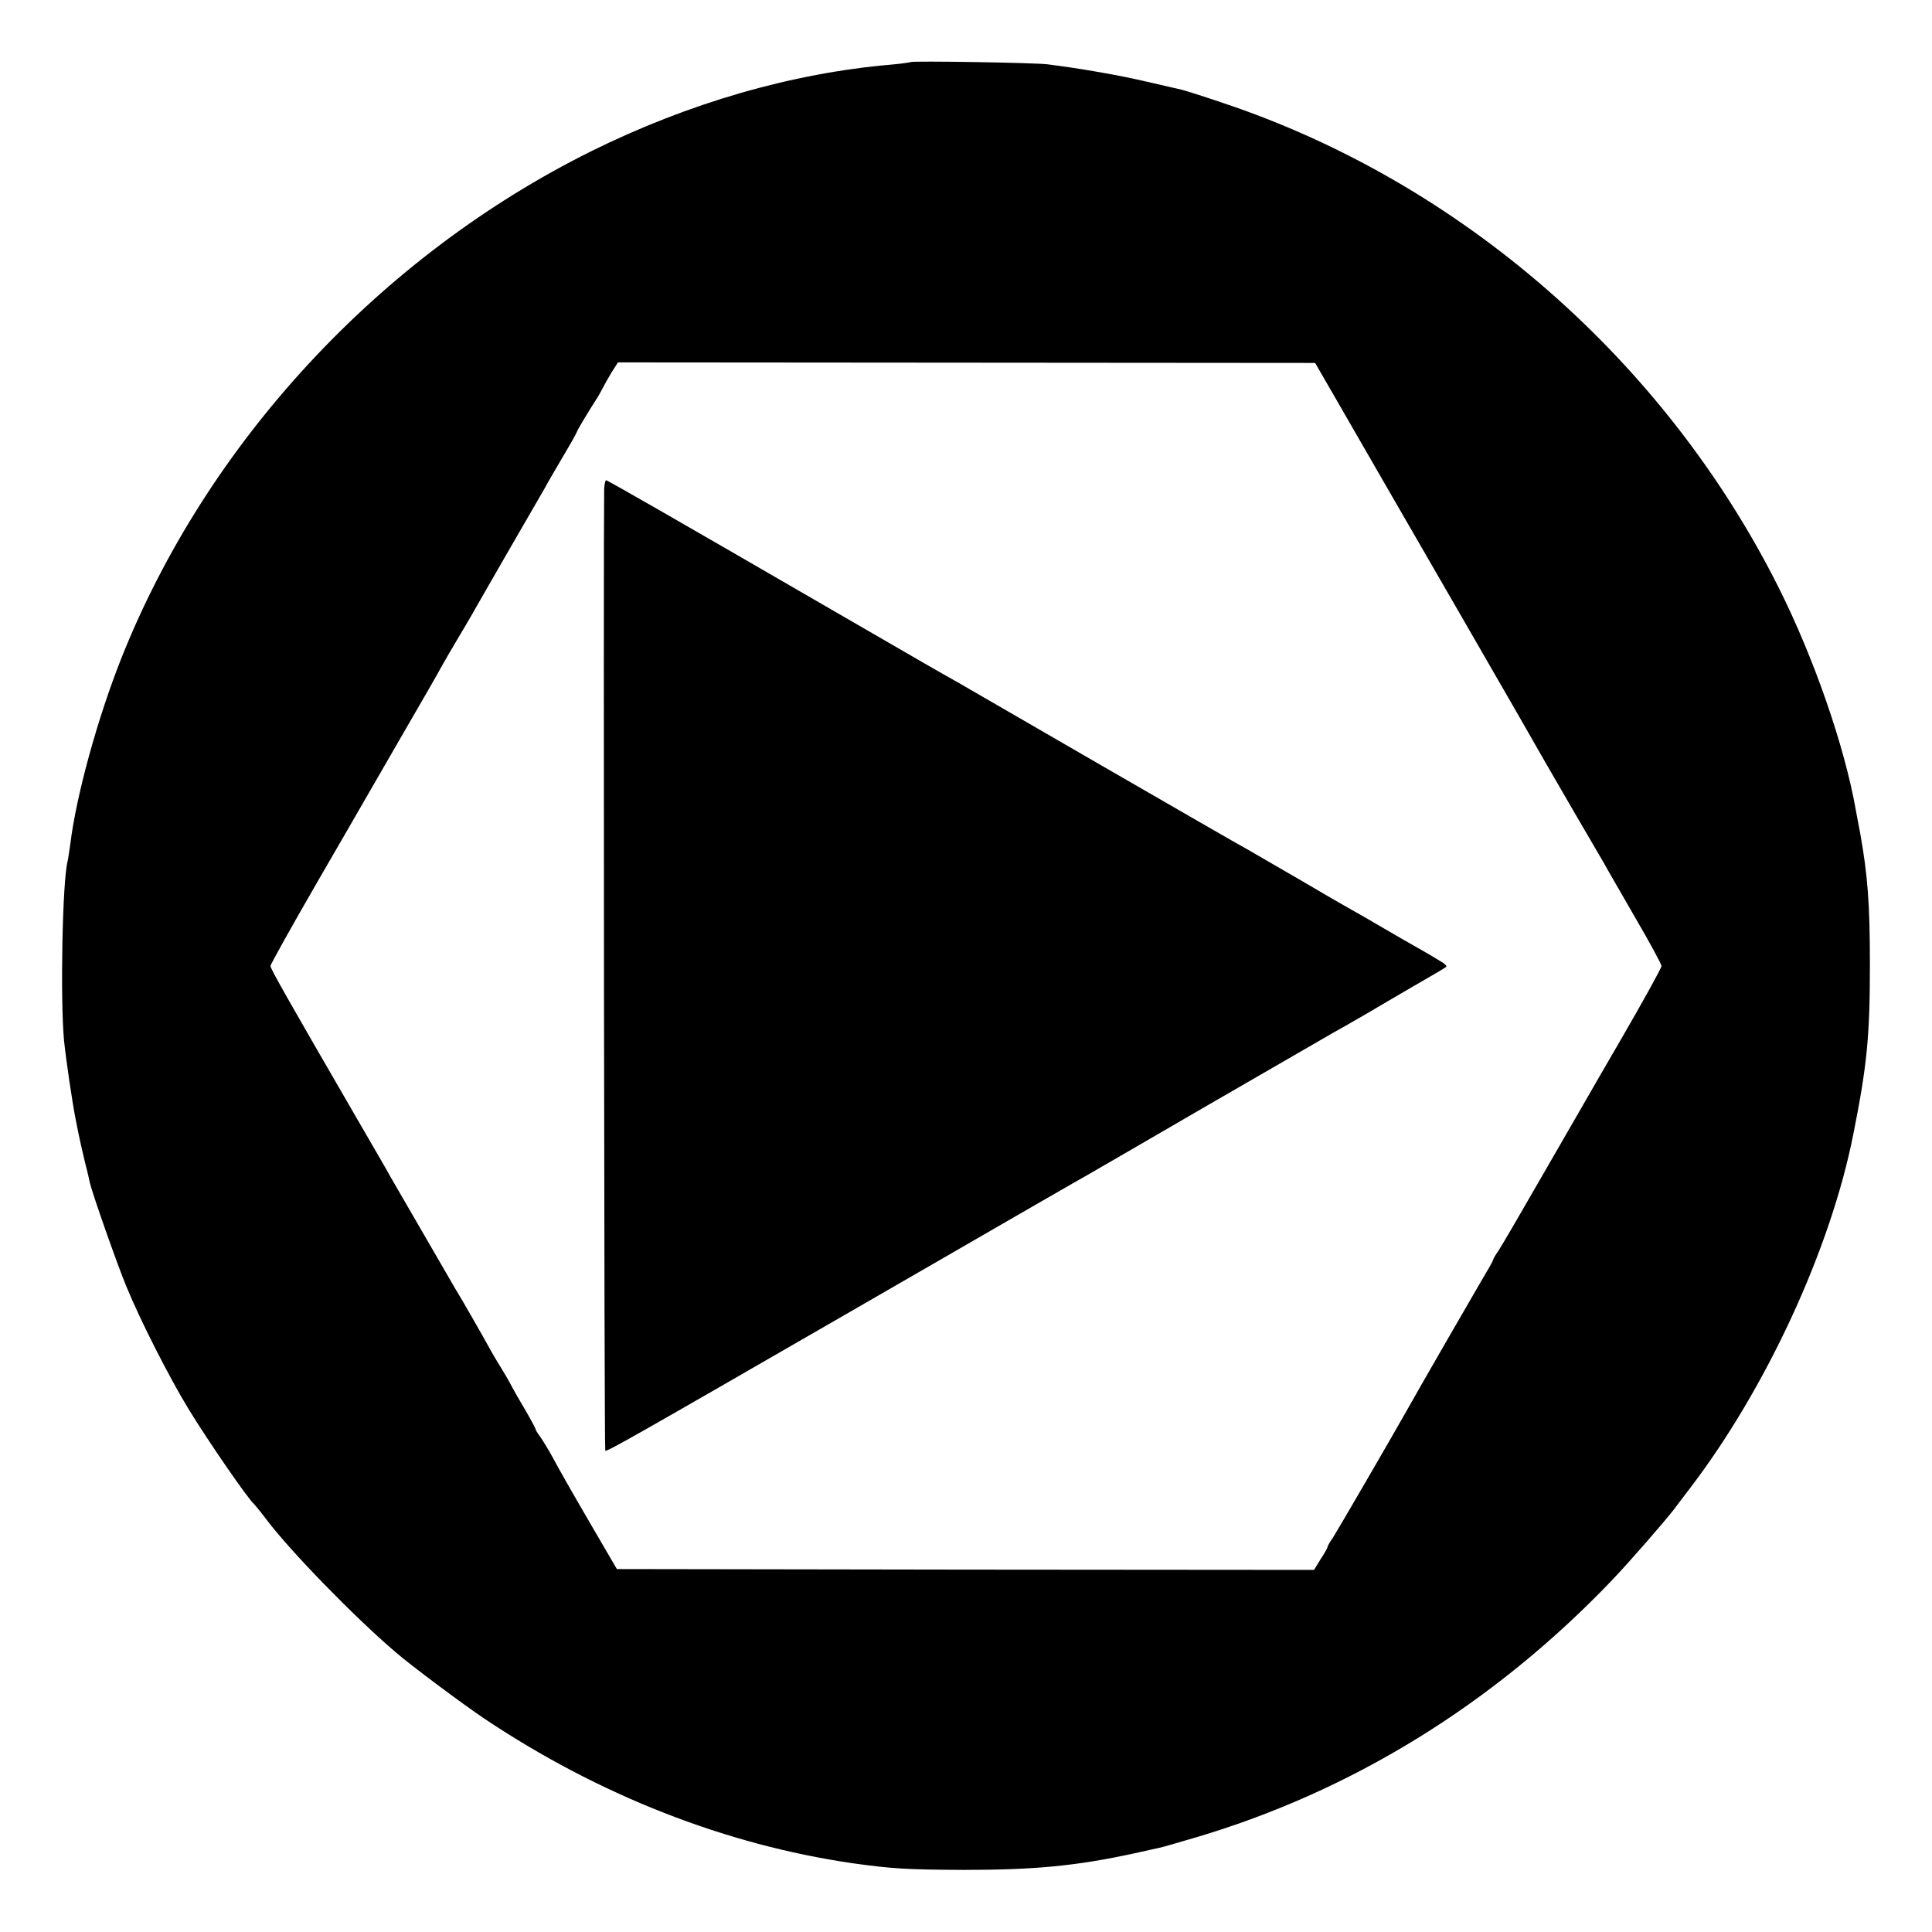
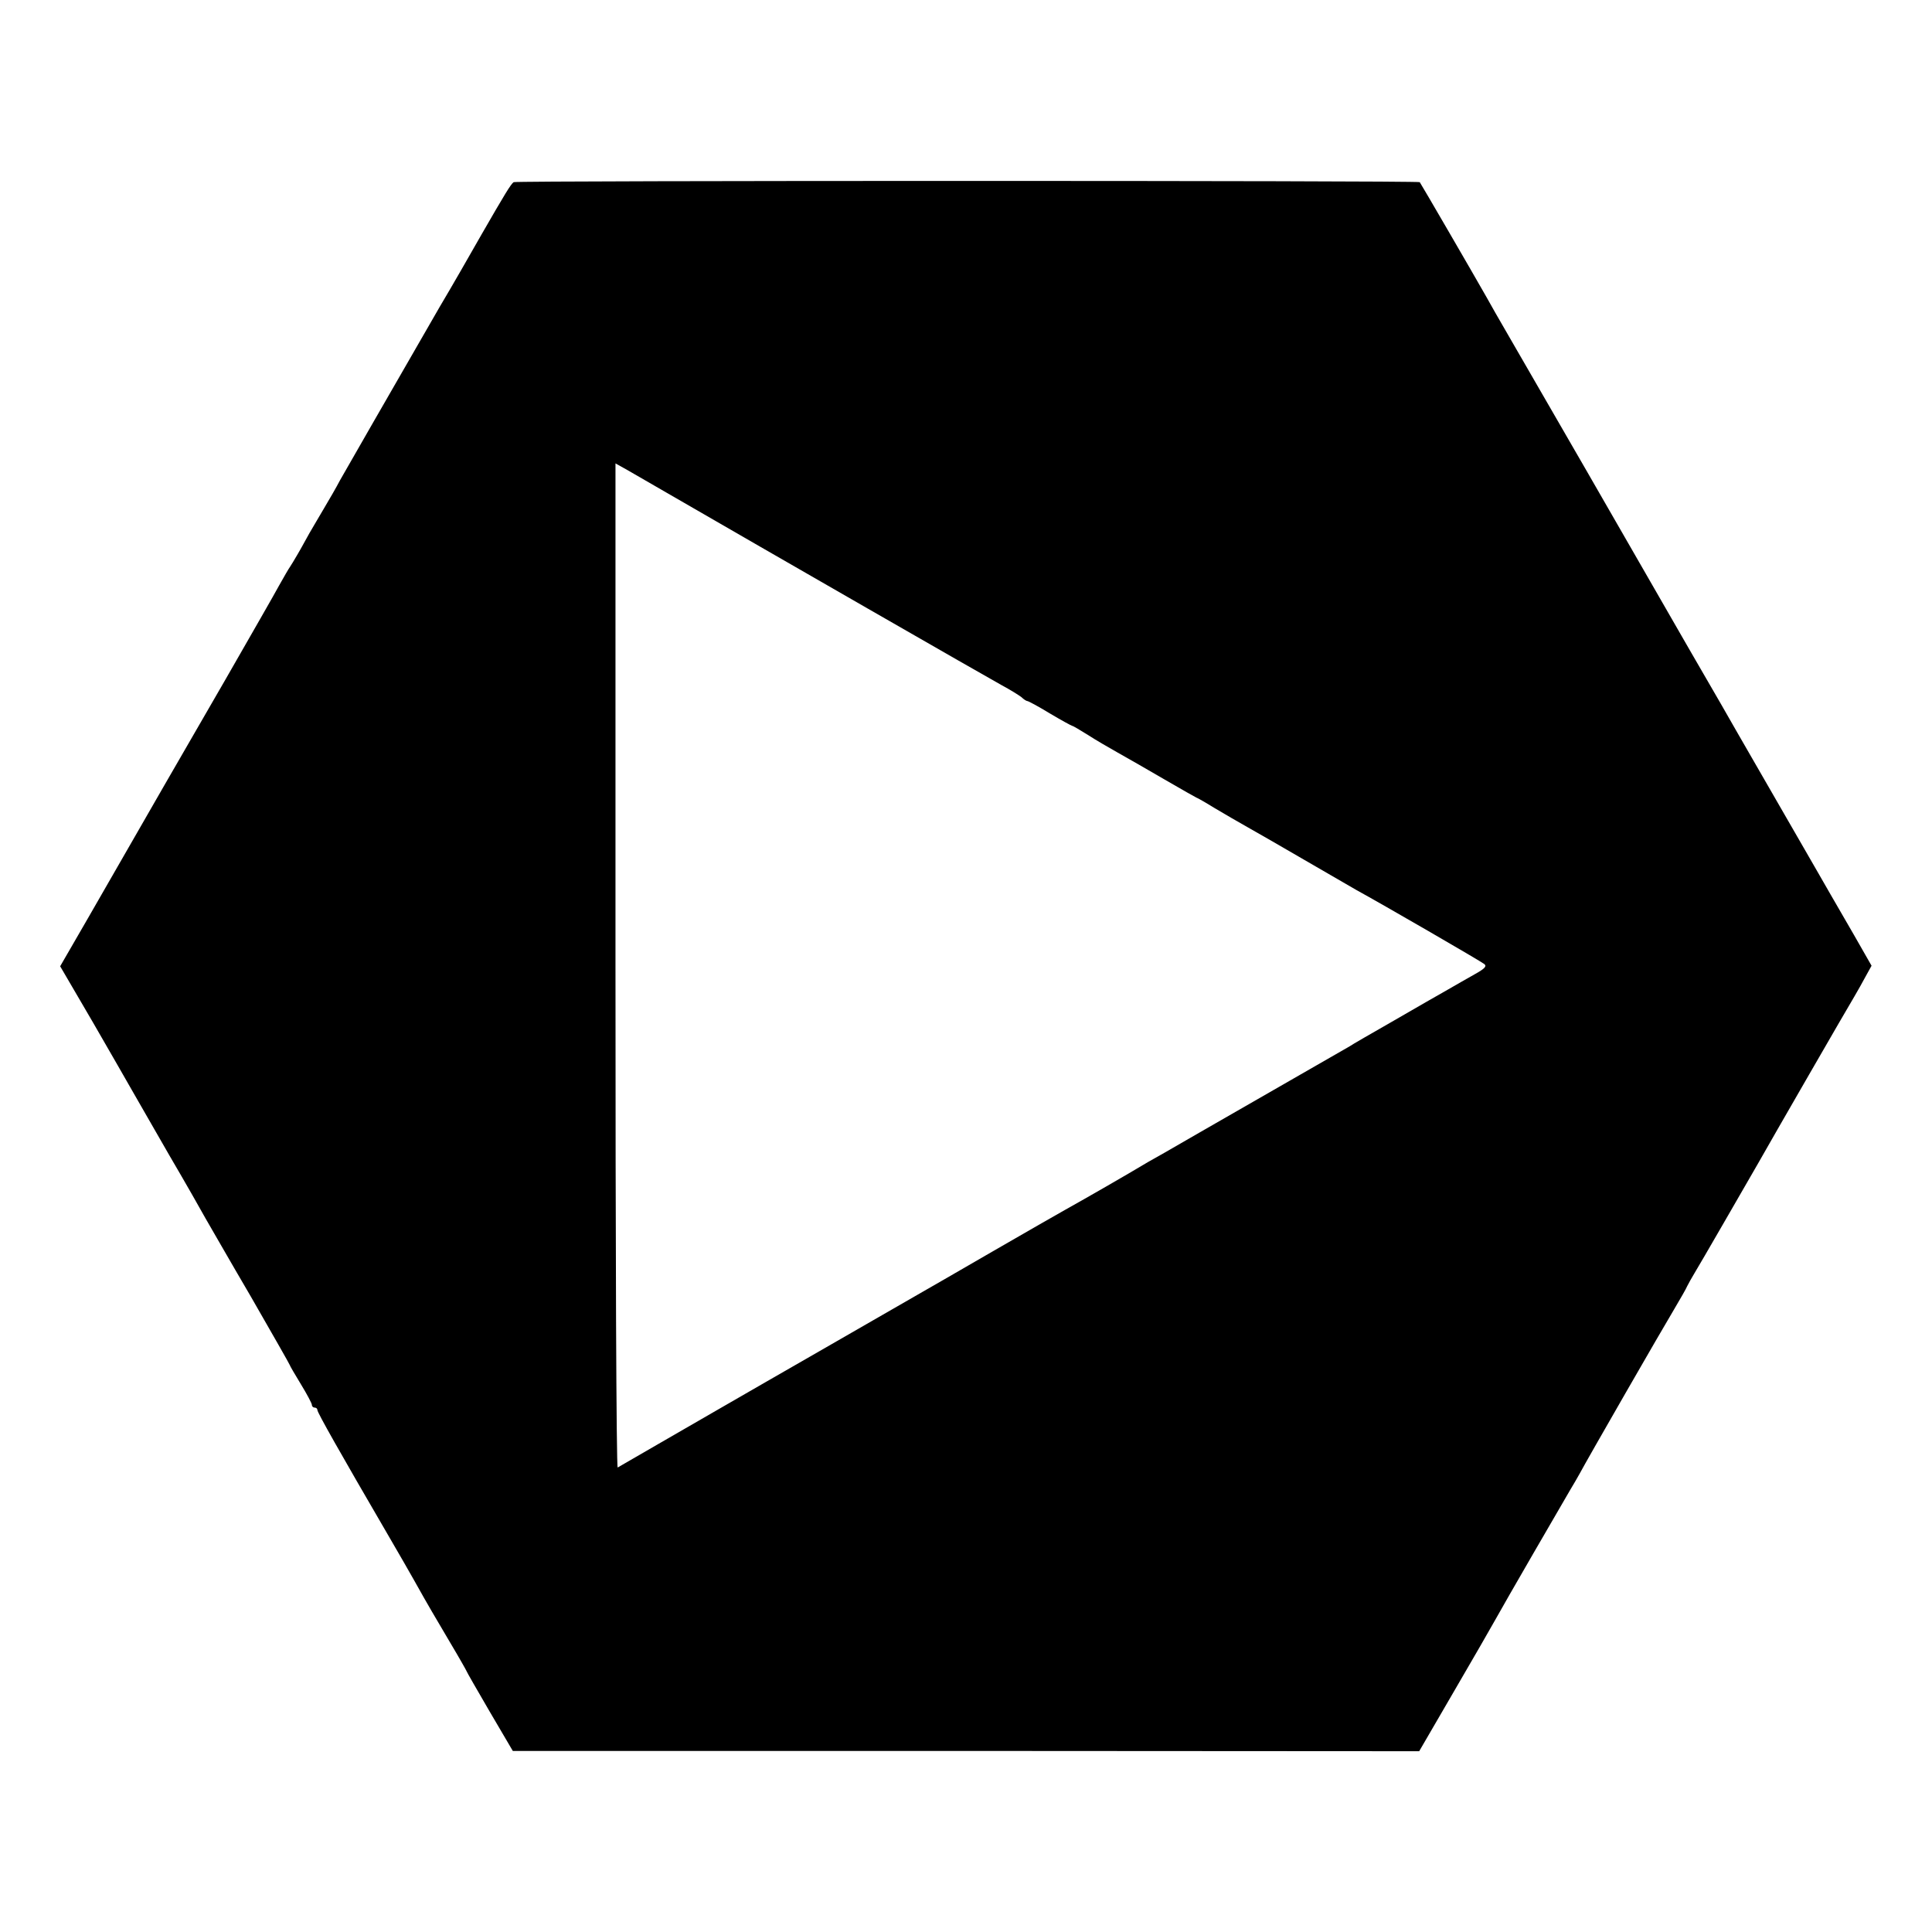
<svg xmlns="http://www.w3.org/2000/svg" version="1.0" width="700pt" height="700pt" viewBox="0 0 700 700" preserveAspectRatio="xMidYMid meet">
  <g transform="translate(0,700) scale(0.1,-0.1)" fill="#000000" stroke="none">
-     <path d="M3299 6775 c-2 -1 -33 -6 -69 -9 -362 -31 -737 -140 -1090 -315 -764 -380 -1389 -1054 -1700 -1835 -86 -217 -163 -495 -185 -672 -4 -27 -8 -56 -10 -64 -19 -73 -27 -499 -13 -650 7 -68 30 -226 43 -290 11 -59 25 -118 35 -160 7 -25 13 -53 15 -63 8 -37 97 -291 132 -376 51 -125 156 -331 226 -446 71 -116 216 -327 238 -345 3 -3 23 -27 44 -55 84 -112 317 -352 467 -480 55 -48 240 -186 323 -242 414 -277 873 -457 1335 -524 144 -20 196 -23 400 -24 258 0 408 14 620 60 41 9 82 18 90 20 8 1 62 17 120 34 573 167 1091 486 1521 936 62 65 192 214 227 260 4 6 28 37 53 70 278 363 512 870 594 1286 50 250 60 357 60 614 0 221 -8 323 -35 475 -6 30 -13 69 -16 85 -41 232 -151 549 -279 805 -413 824 -1152 1469 -2014 1757 -73 25 -141 46 -150 48 -9 2 -65 15 -126 29 -97 23 -240 48 -360 63 -47 6 -491 13 -496 8z m1567 -1265 c55 -96 237 -411 404 -700 167 -289 313 -543 325 -565 13 -22 62 -107 110 -190 48 -82 97 -166 108 -185 10 -19 62 -108 113 -197 52 -89 94 -167 94 -173 0 -7 -68 -130 -151 -273 -84 -144 -212 -368 -287 -497 -74 -129 -143 -247 -153 -262 -11 -15 -19 -30 -19 -32 0 -3 -13 -27 -29 -53 -30 -51 -246 -425 -278 -483 -66 -117 -259 -449 -274 -472 -11 -15 -19 -30 -19 -33 0 -3 -11 -23 -25 -44 l-24 -39 -1263 1 -1263 2 -102 175 c-56 96 -114 198 -128 225 -15 28 -36 62 -46 77 -11 14 -19 28 -19 31 0 3 -19 38 -43 79 -24 40 -46 80 -50 88 -4 8 -16 29 -26 45 -11 17 -28 46 -39 65 -31 57 -116 205 -132 230 -13 22 -200 345 -234 404 -15 28 -77 134 -136 236 -241 416 -300 520 -300 530 0 6 76 142 169 303 93 160 178 308 189 327 11 19 68 118 127 220 59 102 119 205 132 230 14 25 40 70 58 100 18 30 42 71 53 90 11 19 70 123 132 230 62 107 122 211 133 230 10 19 41 72 68 118 27 45 49 85 49 87 0 4 40 71 78 130 6 11 15 27 19 35 4 8 17 31 29 51 l23 36 1263 -1 1263 -1 101 -175z" />
-     <path d="M2189 5228 c-3 -208 0 -3481 4 -3484 5 -5 93 45 887 503 736 425 814 470 850 490 19 11 220 127 445 258 226 130 430 249 455 263 25 14 68 38 95 54 28 16 57 33 65 38 8 5 67 39 130 76 63 36 117 68 120 71 3 2 -4 10 -14 16 -39 24 -73 44 -146 85 -41 24 -88 51 -105 61 -16 10 -50 29 -75 43 -25 14 -112 64 -193 112 -82 47 -167 97 -190 110 -23 12 -260 149 -527 303 -267 155 -502 290 -522 302 -68 38 -99 56 -448 258 -585 339 -819 473 -824 473 -3 0 -6 -15 -7 -32z" />
+     <path d="M1861 6340 c-10 -7 -32 -43 -116 -189 -41 -72 -109 -191 -152 -263 -201 -349 -338 -587 -361 -628 -13 -25 -39 -70 -57 -100 -18 -30 -42 -72 -54 -92 -12 -21 -30 -55 -42 -75 -12 -21 -25 -42 -29 -48 -4 -5 -21 -35 -38 -65 -16 -30 -104 -183 -194 -340 -156 -269 -269 -466 -500 -868 l-100 -173 118 -202 c64 -111 128 -222 142 -247 14 -25 75 -130 135 -235 61 -104 120 -208 132 -230 13 -22 86 -150 164 -283 77 -134 141 -246 141 -248 0 -2 18 -33 40 -69 22 -36 40 -70 40 -75 0 -6 5 -10 10 -10 6 0 10 -4 10 -9 0 -9 82 -154 255 -451 40 -69 83 -143 95 -165 57 -102 72 -126 129 -223 34 -57 61 -105 61 -106 0 -2 38 -68 84 -147 l84 -143 1642 0 1642 -1 125 215 c69 118 136 235 150 260 29 53 248 431 274 475 10 16 24 41 32 55 27 51 301 527 342 595 23 39 45 77 48 85 4 8 16 30 27 48 18 29 185 319 230 397 45 80 330 574 349 605 11 19 30 52 41 73 l21 38 -64 112 c-36 62 -74 128 -85 147 -11 19 -86 150 -167 290 -81 140 -157 273 -170 295 -12 22 -90 157 -173 300 -82 143 -251 436 -374 650 -124 215 -251 435 -283 490 -32 55 -68 118 -80 140 -47 83 -237 410 -241 415 -7 6 -3274 6 -3283 0z m554 -1125 c368 -213 1169 -673 1215 -698 30 -16 62 -36 71 -43 8 -8 18 -14 21 -14 4 0 41 -20 82 -45 42 -25 79 -45 81 -45 3 0 28 -15 57 -33 29 -19 78 -47 108 -64 30 -17 106 -60 169 -97 62 -36 115 -66 116 -66 2 0 32 -17 66 -38 35 -21 89 -52 119 -69 30 -17 123 -70 205 -118 83 -48 168 -97 190 -110 88 -48 451 -258 463 -268 10 -8 1 -17 -35 -37 -26 -15 -71 -40 -98 -56 -28 -16 -116 -66 -195 -112 -80 -46 -152 -87 -160 -93 -17 -10 -289 -166 -545 -313 -93 -54 -177 -102 -185 -106 -87 -52 -223 -130 -300 -173 -25 -14 -144 -82 -265 -152 -121 -70 -235 -136 -253 -146 -77 -44 -179 -103 -372 -214 -113 -65 -277 -159 -365 -210 -131 -76 -335 -193 -367 -212 -5 -2 -8 815 -8 1817 l0 1821 43 -24 c23 -13 87 -50 142 -82z" />
  </g>
</svg>
